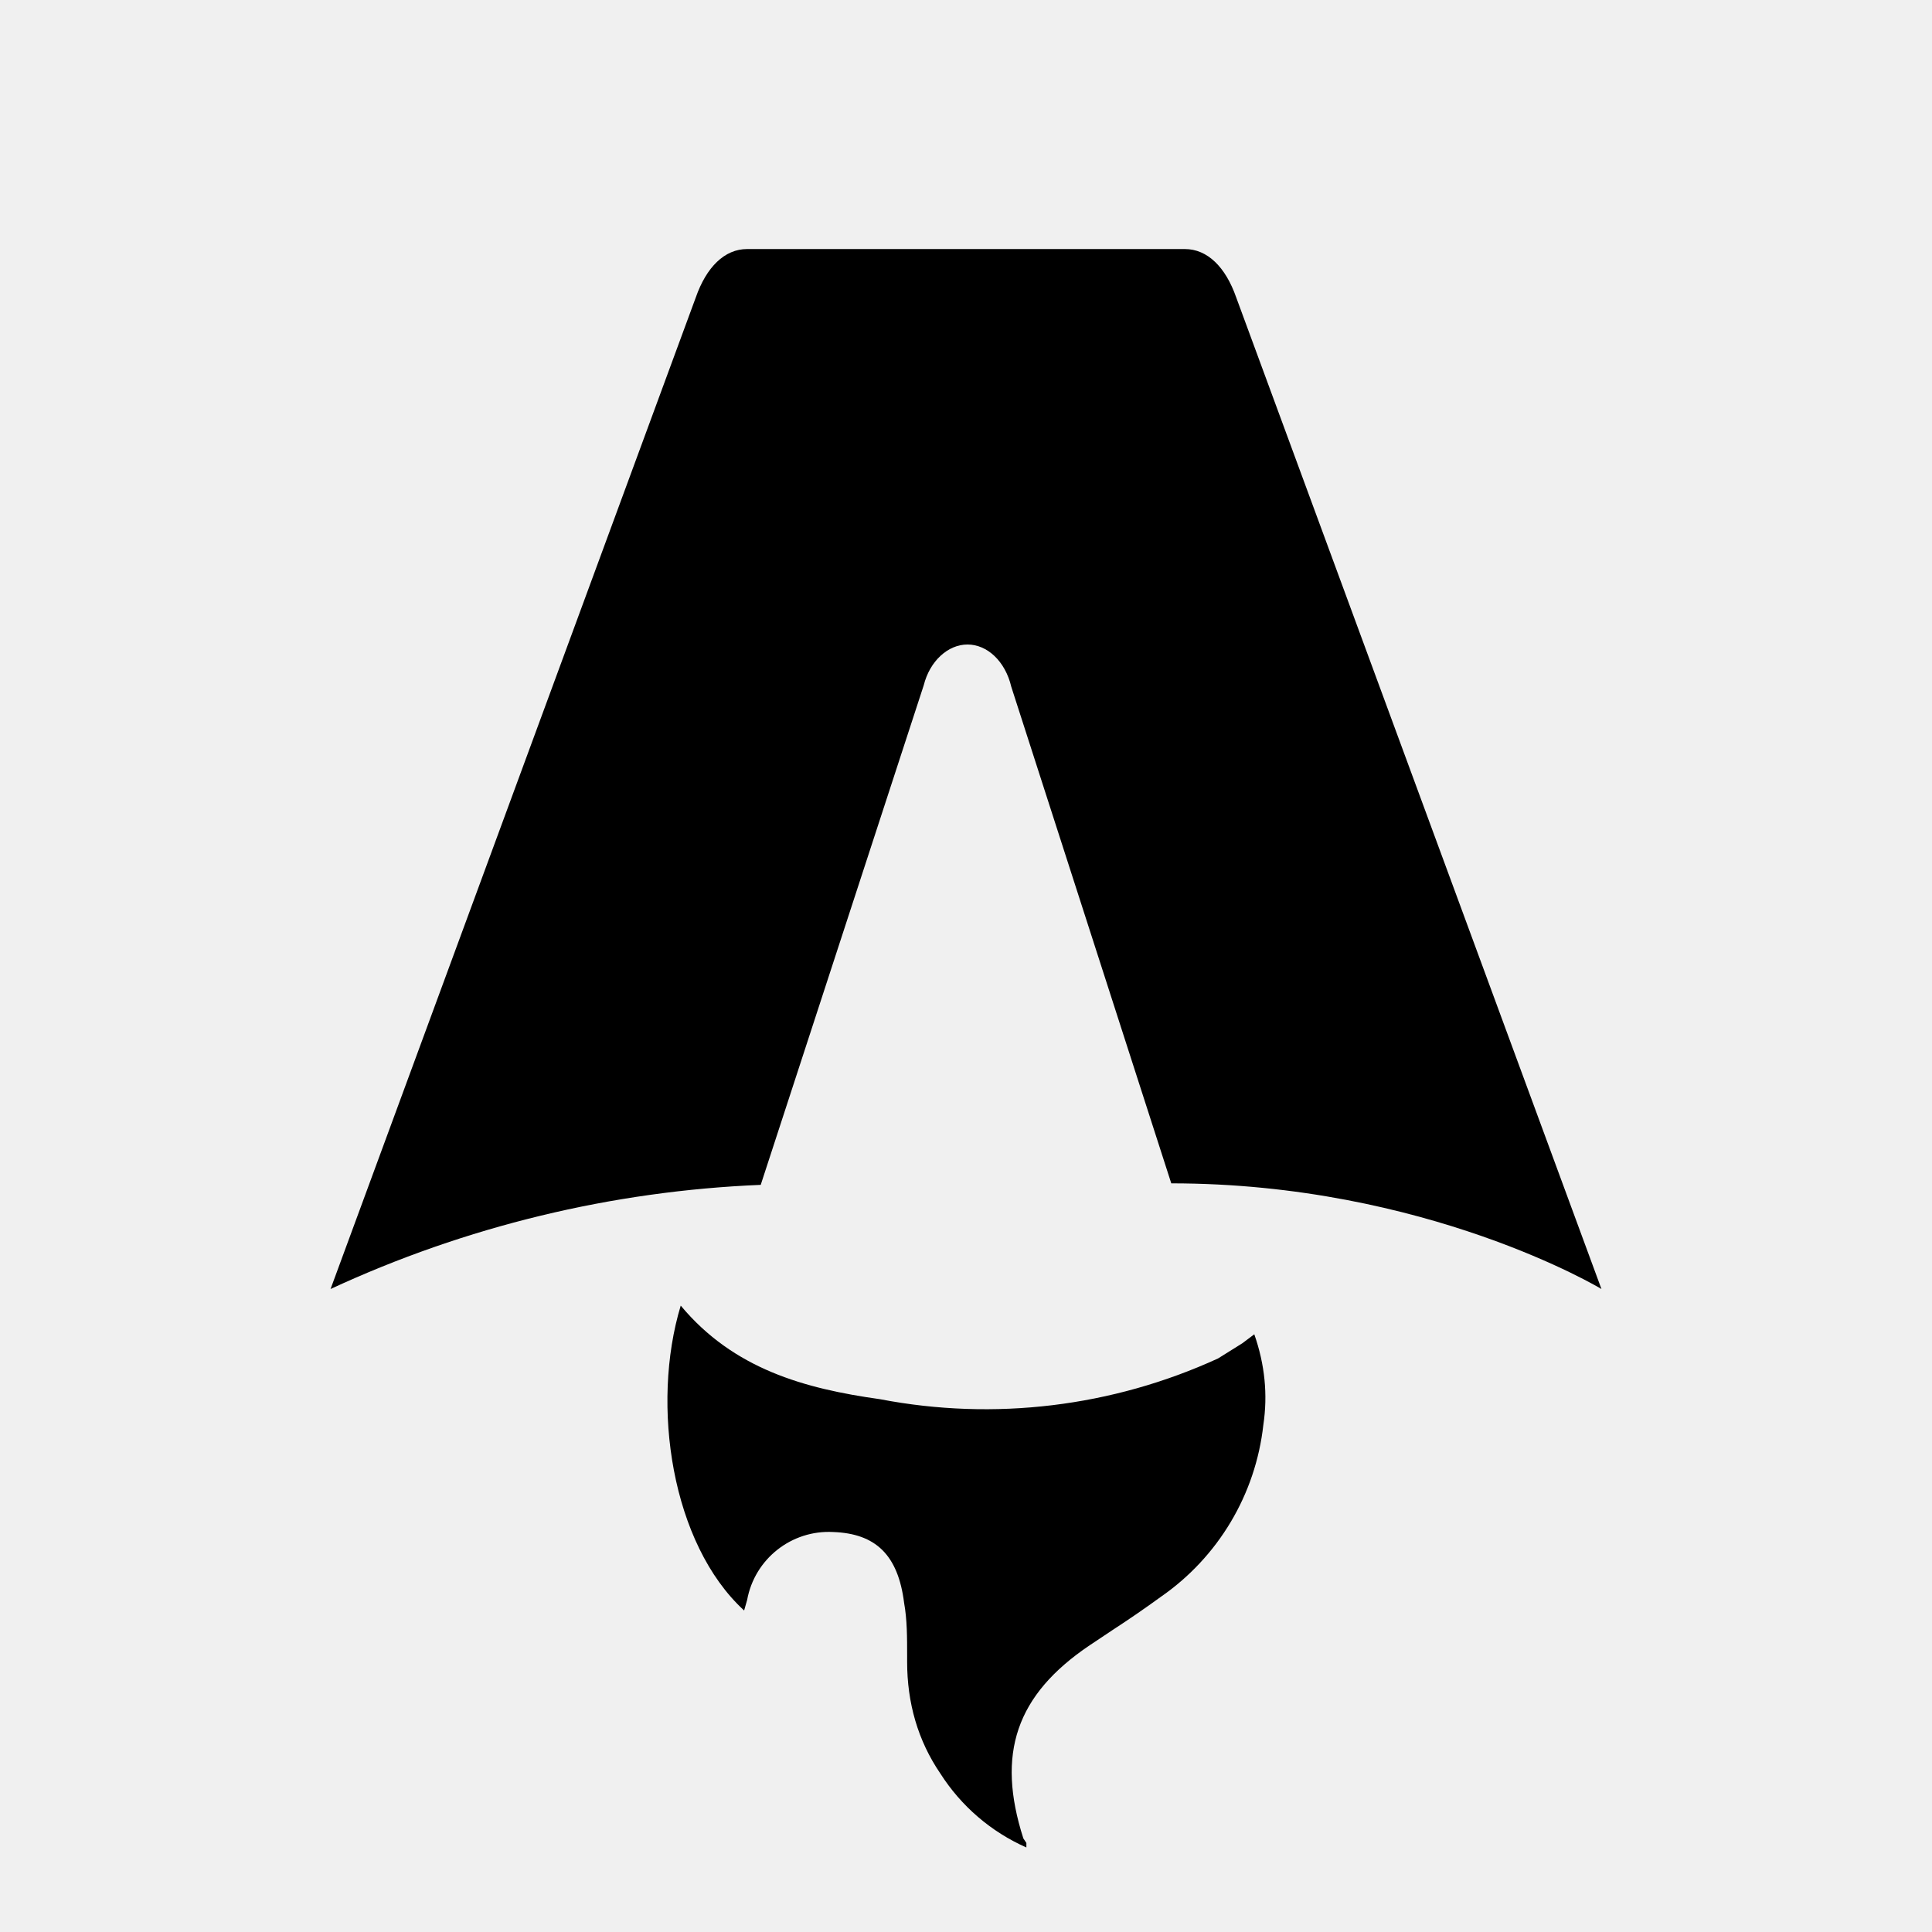
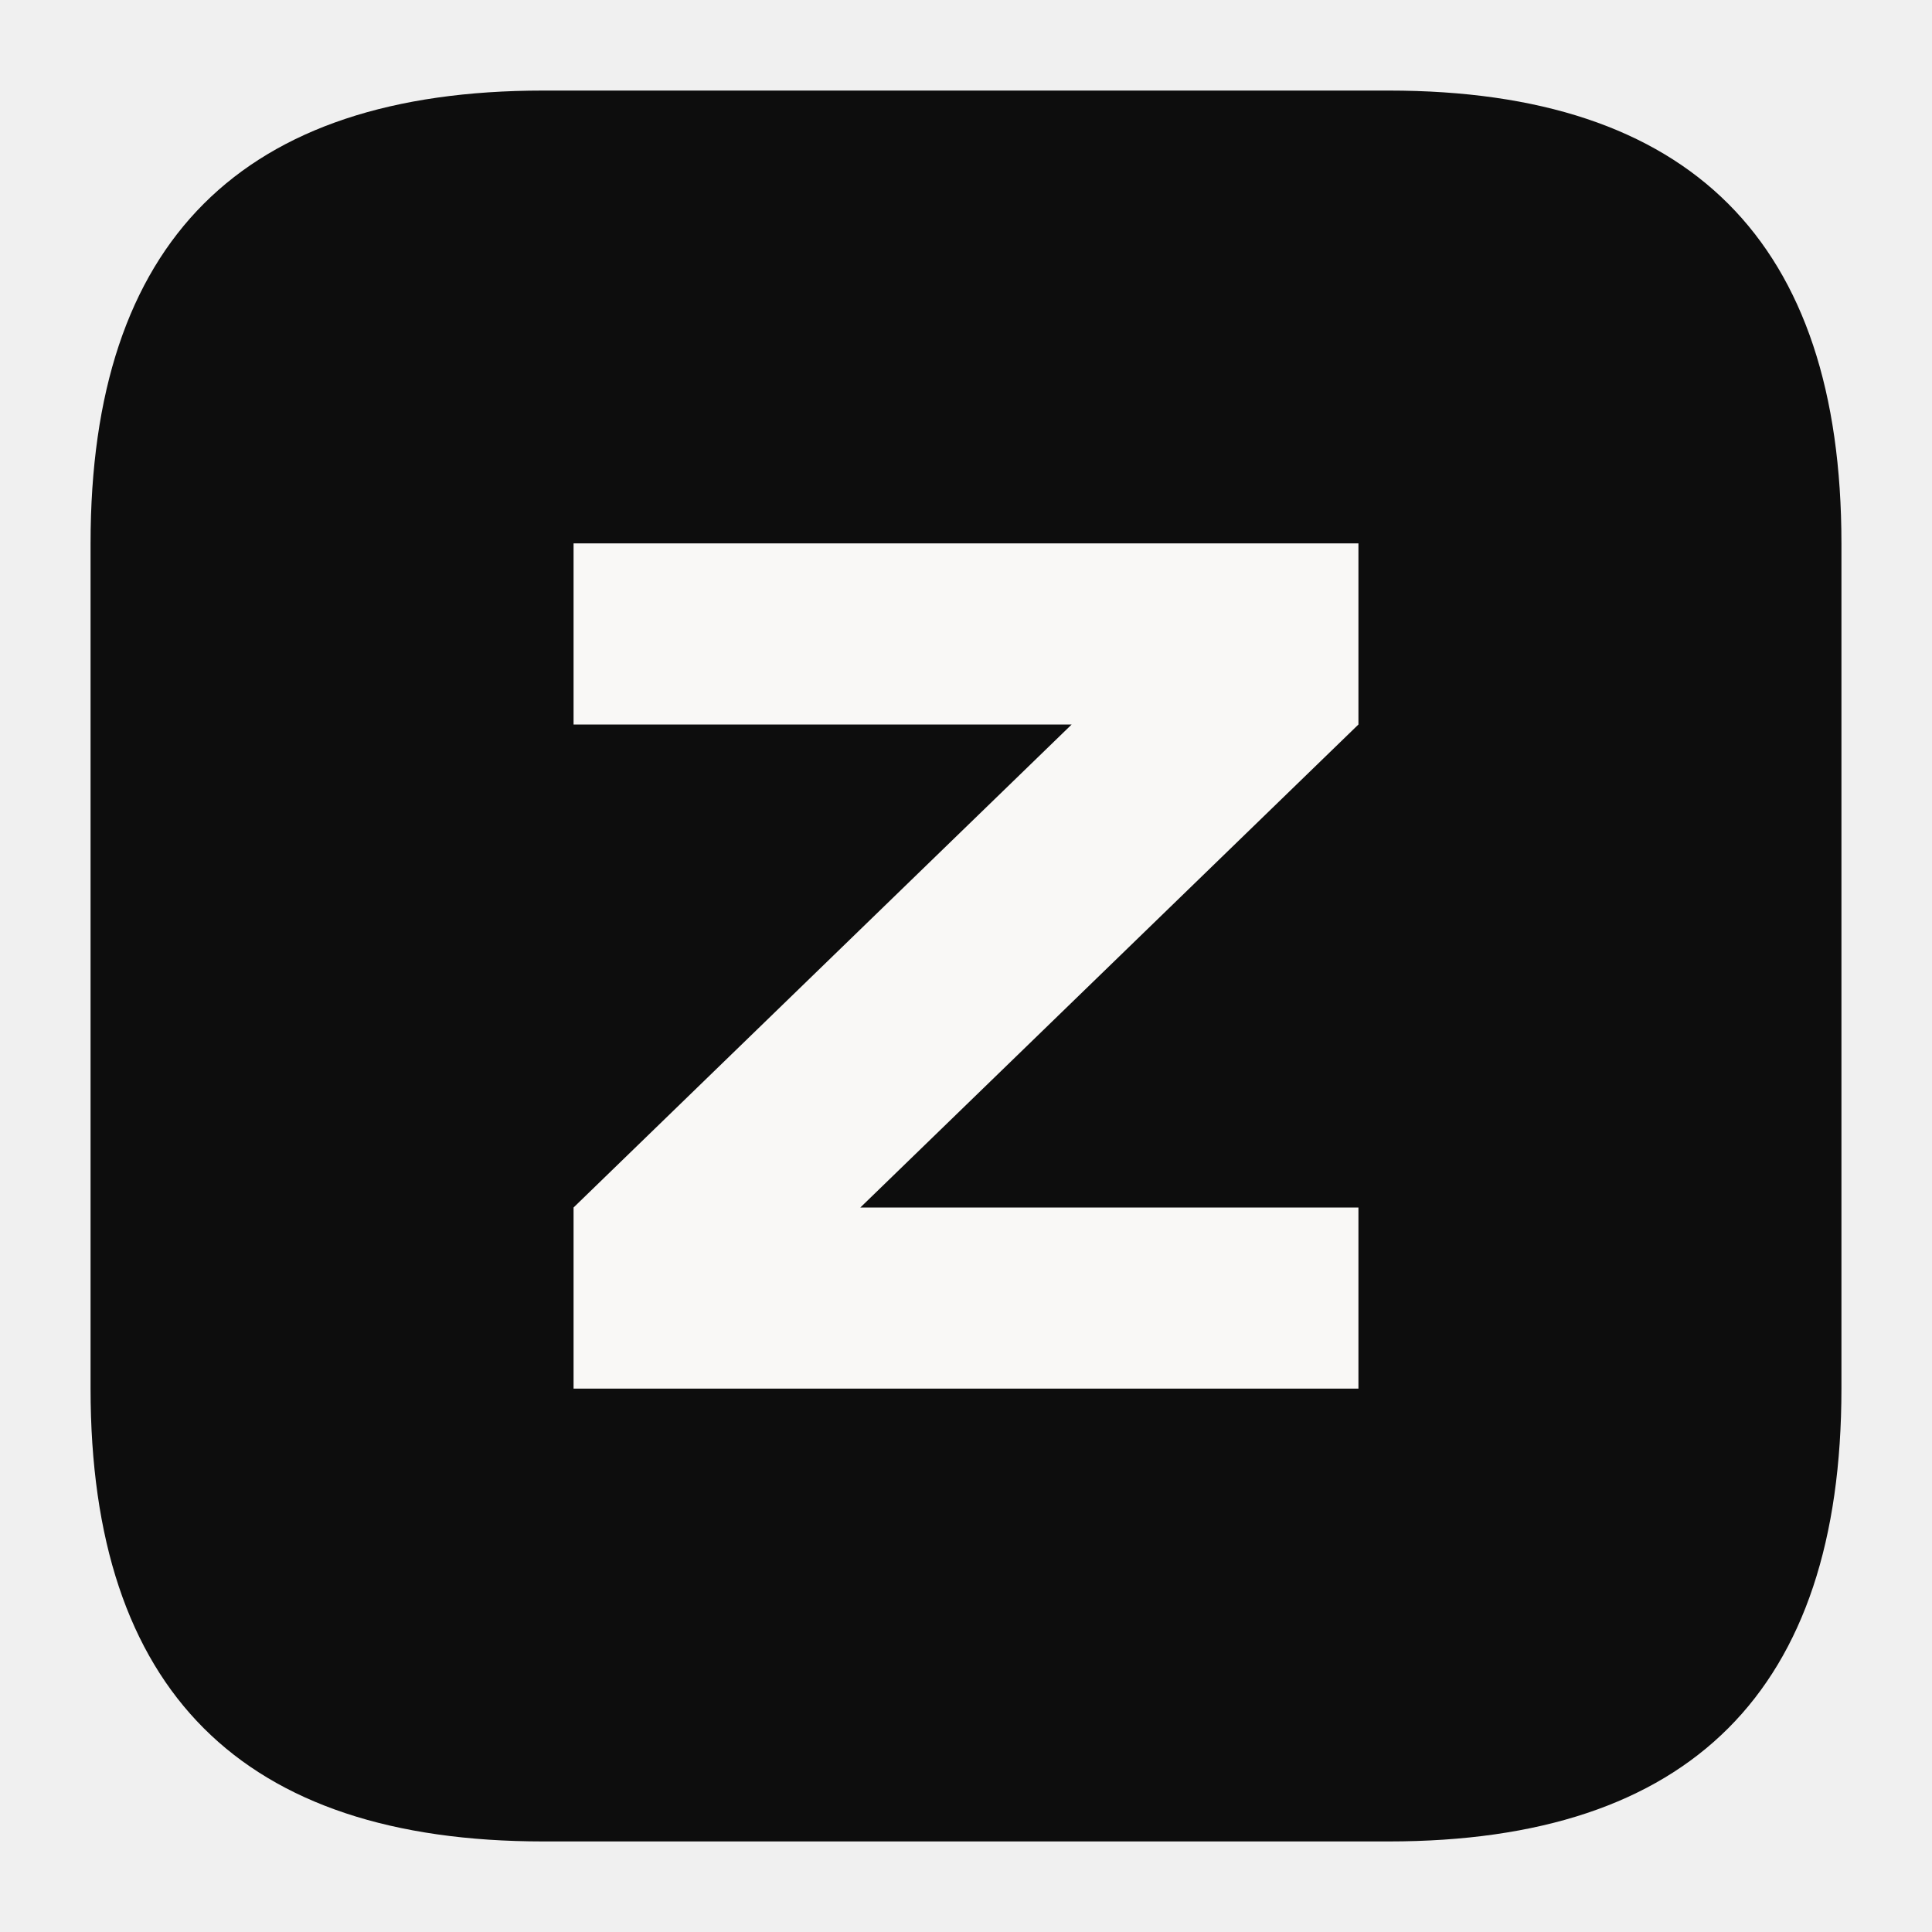
- <svg xmlns="http://www.w3.org/2000/svg" fill="none" viewBox="0 0 128 128">
-   <path d="M50.4 78.5a75.1 75.1 0 0 0-28.5 6.9l24.2-65.7c.7-2 1.9-3.2 3.4-3.2h29c1.5 0 2.7 1.2 3.4 3.2l24.2 65.7s-11.6-7-28.5-7L67 45.5c-.4-1.7-1.6-2.8-2.9-2.8-1.3 0-2.5 1.1-2.9 2.7L50.4 78.5Zm-1.1 28.2Zm-4.2-20.2c-2 6.6-.6 15.8 4.2 20.2a17.5 17.5 0 0 1 .2-.7 5.5 5.5 0 0 1 5.7-4.5c2.8.1 4.3 1.5 4.7 4.7.2 1.1.2 2.3.2 3.5v.4c0 2.7.7 5.2 2.2 7.4a13 13 0 0 0 5.7 4.9v-.3l-.2-.3c-1.8-5.6-.5-9.5 4.4-12.8l1.5-1a73 73 0 0 0 3.2-2.2 16 16 0 0 0 6.8-11.4c.3-2 .1-4-.6-6l-.8.6-1.6 1a37 37 0 0 1-22.4 2.7c-5-.7-9.7-2-13.2-6.2Z" />
+ <svg xmlns="http://www.w3.org/2000/svg" viewBox="0 0 128 128" fill="none">
  <style>
-         path { fill: #000; }
-         @media (prefers-color-scheme: dark) {
-             path { fill: #FFF; }
-         }
-     </style>
+     .bg { fill: #0D0D0D; }
+     .letter { fill: #F9F8F6; }
+     @media (prefers-color-scheme: dark) {
+       .bg { fill: #F9F8F6; }
+       .letter { fill: #0D0D0D; }
+     }
+   </style>
+   <path class="bg" d="M 6 36 C 6 16 16 6 36 6 H 92 C 112 6 122 16 122 36 V 92 C 122 112 112 122 92 122 H 36 C 16 122 6 112 6 92 Z" />
+   <path class="letter" d="M 38 36 H 90 V 48 L 57 80 H 90 V 92 H 38 V 80 L 71 48 H 38 Z" />
</svg>
